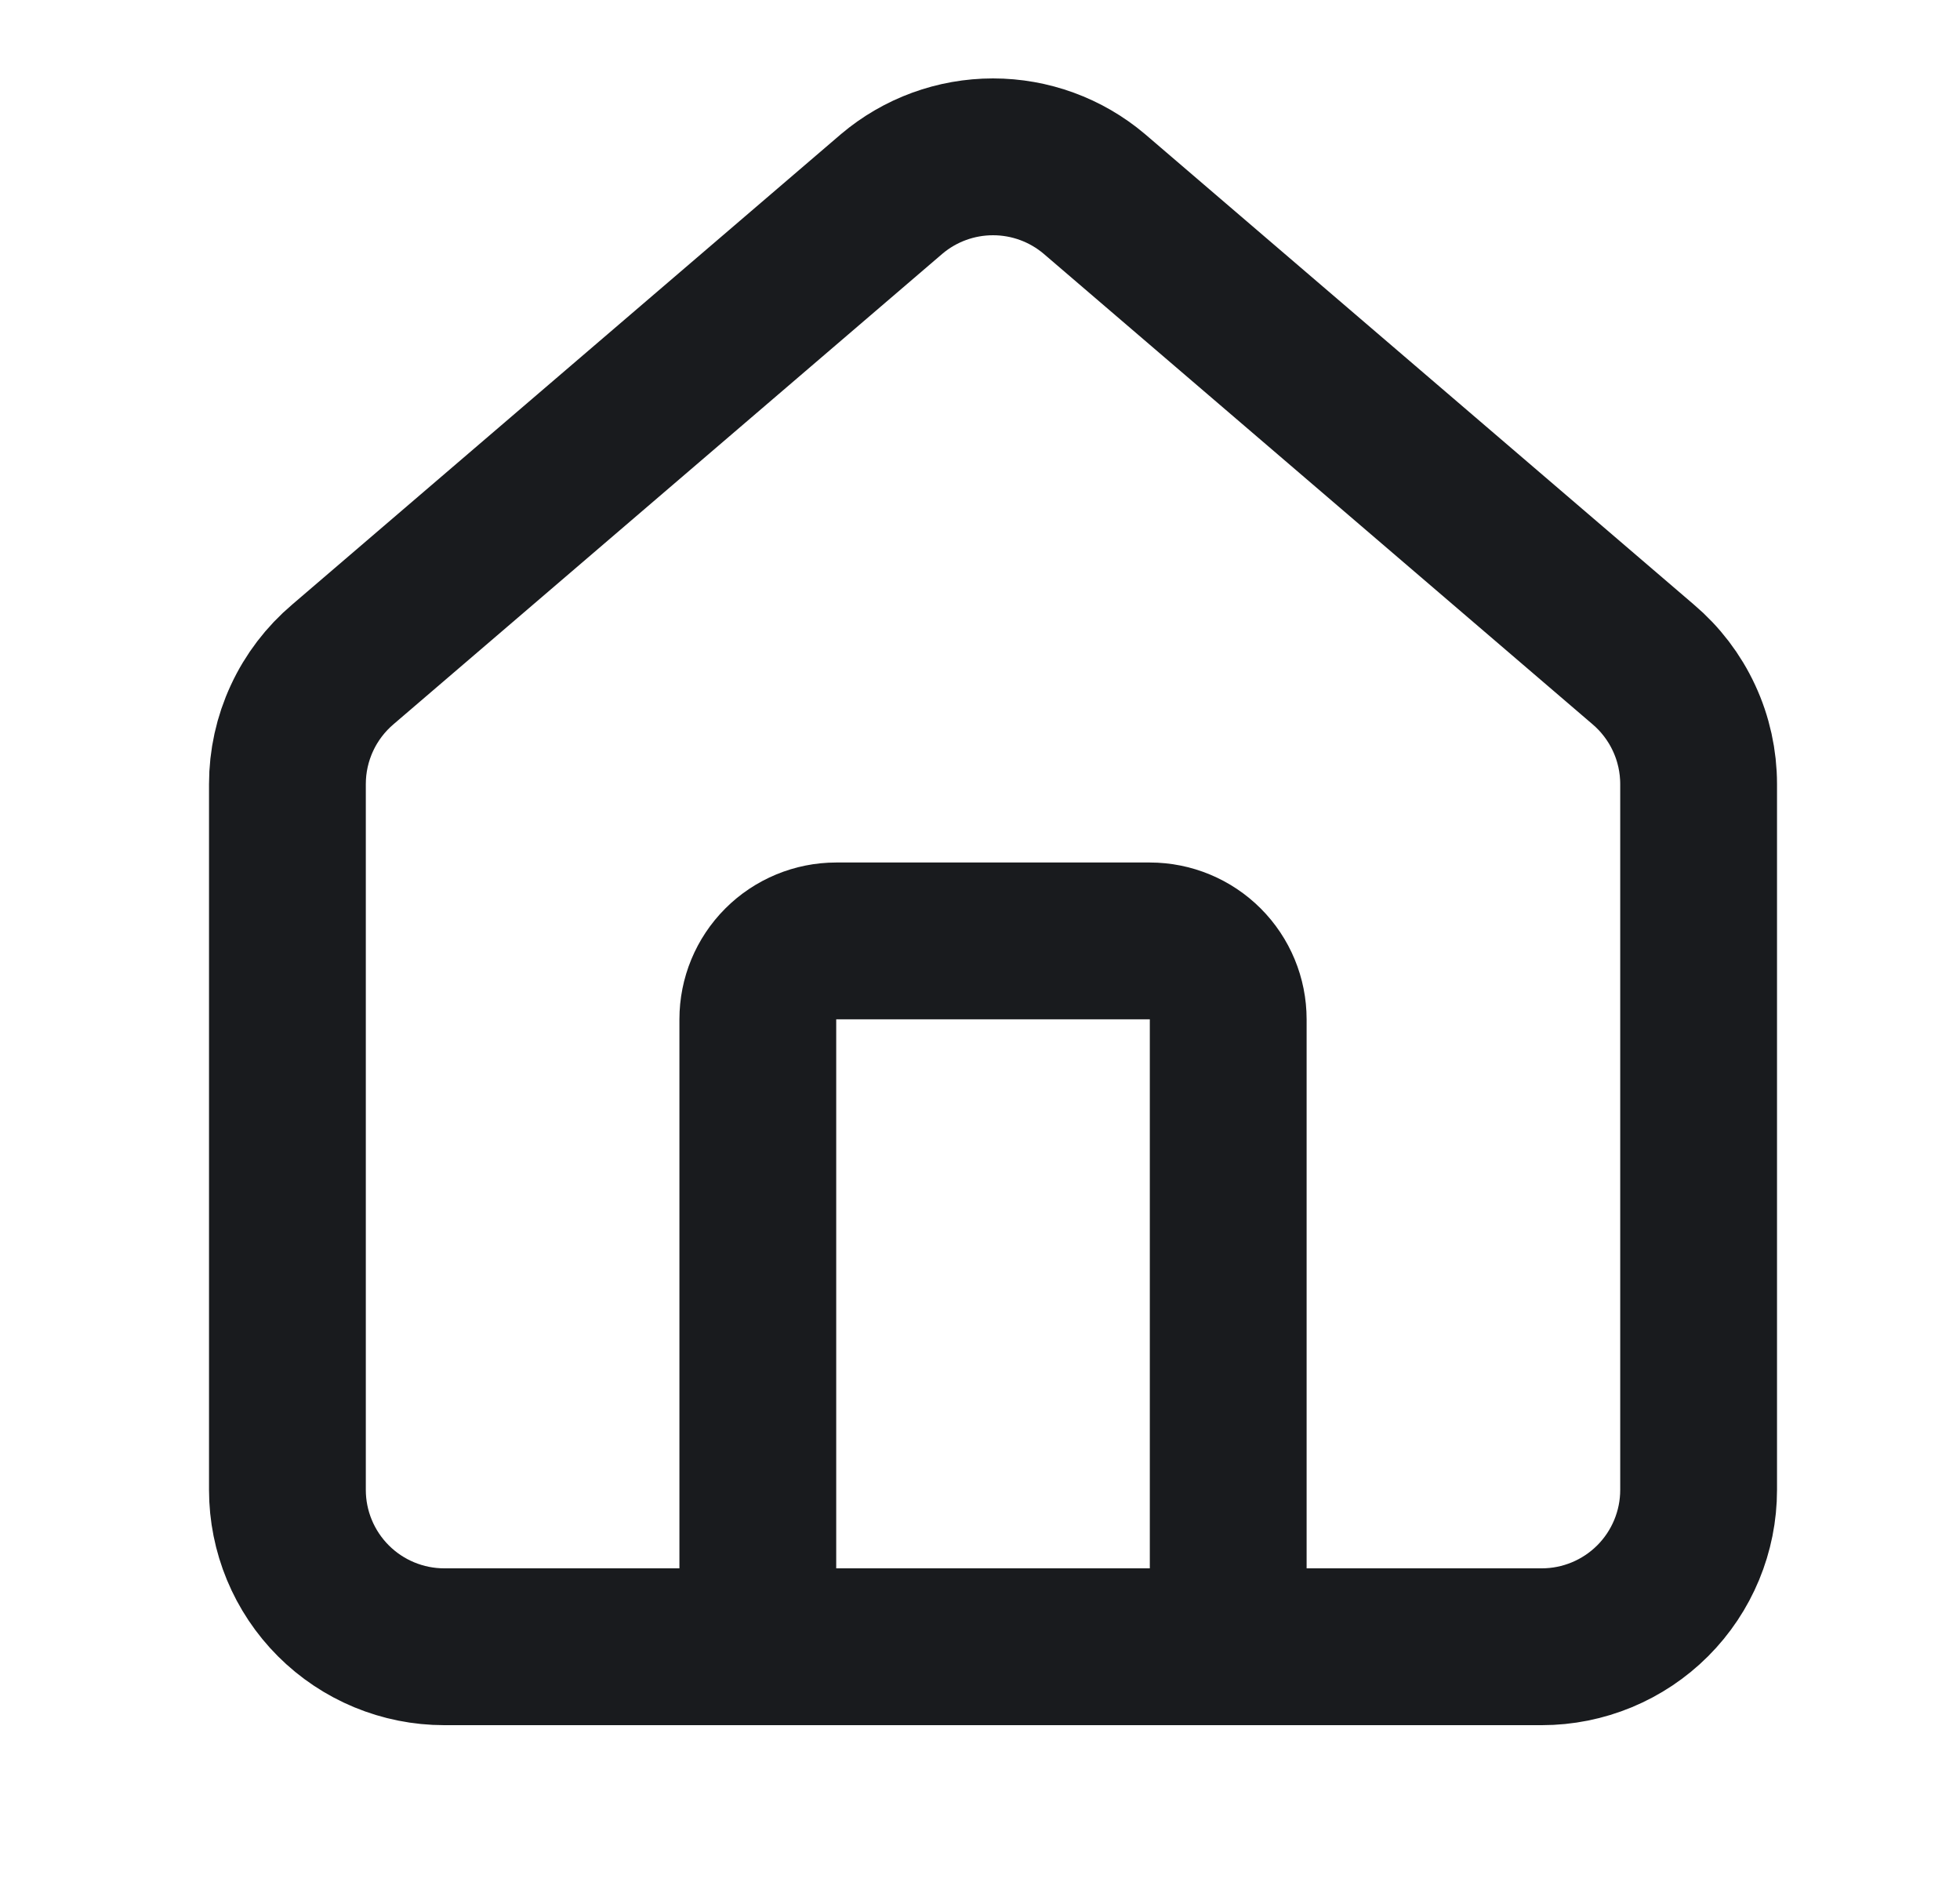
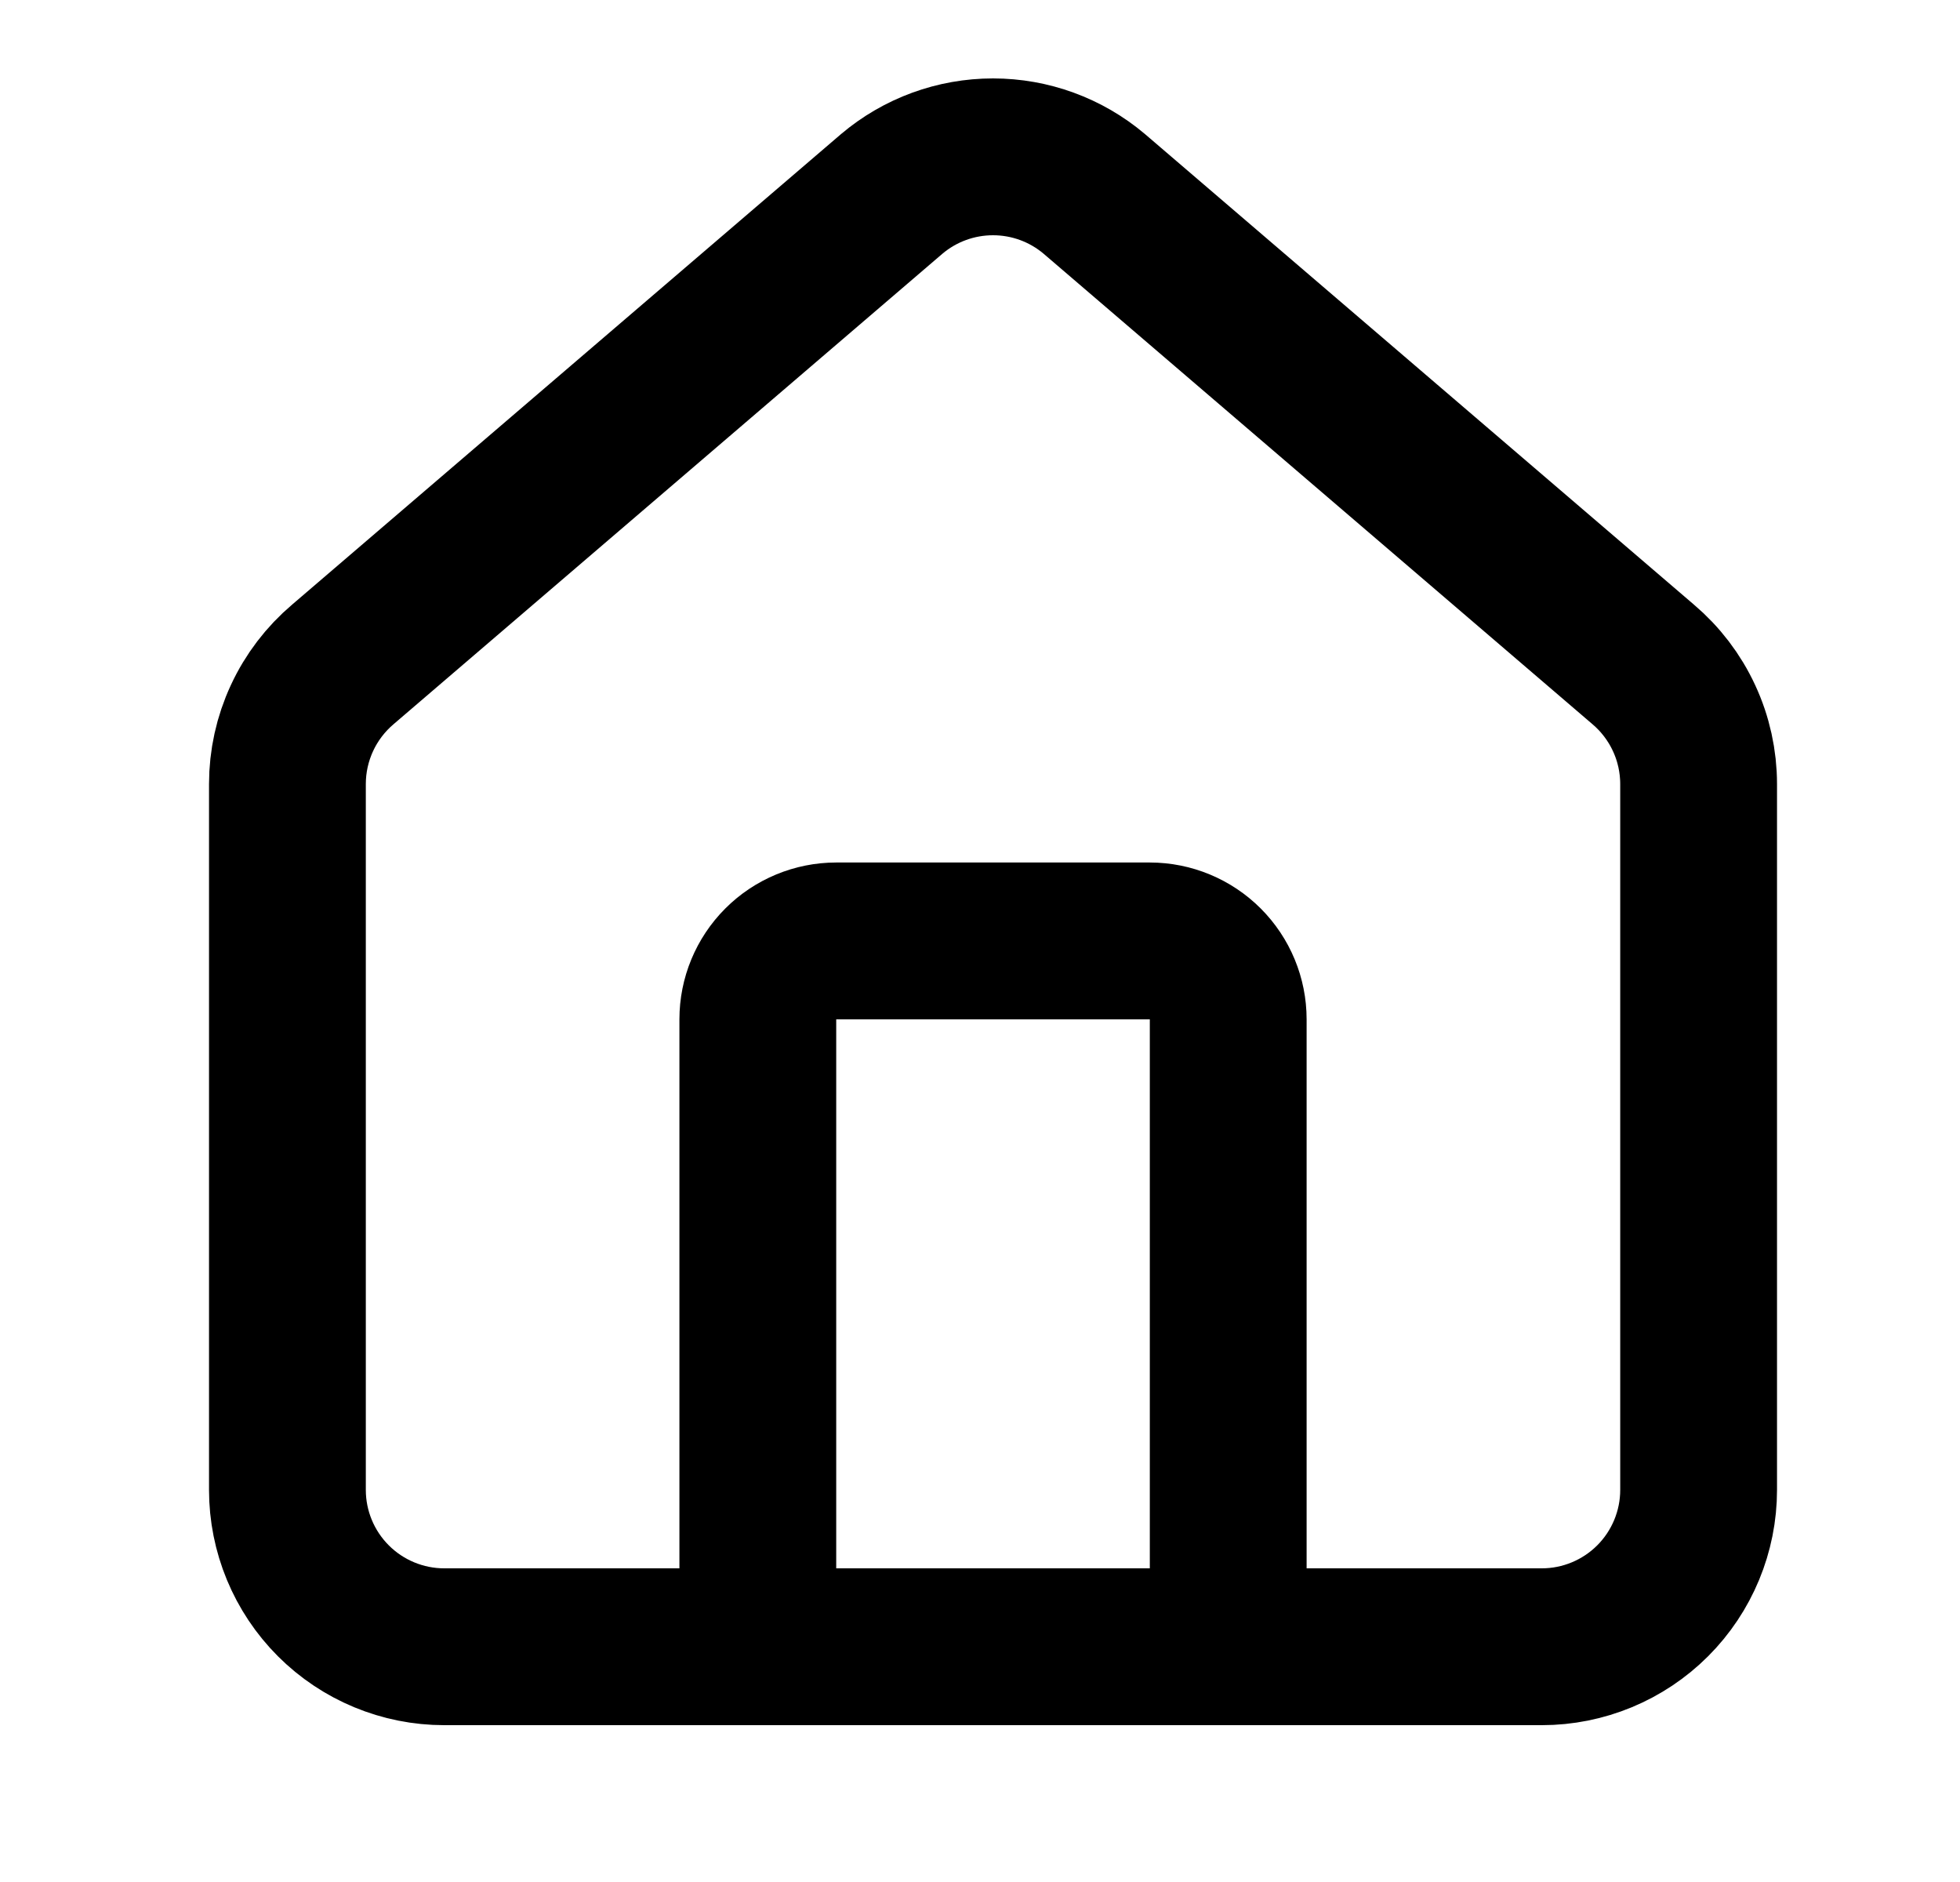
<svg xmlns="http://www.w3.org/2000/svg" width="25" height="24" viewBox="0 0 25 24" fill="none">
-   <path d="M15.666 21V12.999C15.666 12.734 15.561 12.48 15.373 12.292C15.186 12.105 14.931 11.999 14.666 11.999H10.666C10.401 11.999 10.146 12.105 9.959 12.292C9.771 12.48 9.666 12.734 9.666 12.999V21M3.666 9.999C3.666 9.709 3.729 9.421 3.852 9.157C3.974 8.893 4.153 8.659 4.375 8.471L11.375 2.472C11.736 2.167 12.193 2 12.666 2C13.139 2 13.596 2.167 13.957 2.472L20.957 8.471C21.179 8.659 21.358 8.893 21.48 9.157C21.603 9.421 21.666 9.709 21.666 9.999V19C21.666 19.53 21.455 20.039 21.08 20.414C20.705 20.789 20.196 21 19.666 21H5.666C5.136 21 4.627 20.789 4.252 20.414C3.877 20.039 3.666 19.53 3.666 19V9.999Z" stroke="#191B1E" stroke-width="2" stroke-linecap="round" stroke-linejoin="round" />
+   <path d="M15.666 21V12.999C15.666 12.734 15.561 12.48 15.373 12.292C15.186 12.105 14.931 11.999 14.666 11.999H10.666C10.401 11.999 10.146 12.105 9.959 12.292C9.771 12.48 9.666 12.734 9.666 12.999V21M3.666 9.999C3.666 9.709 3.729 9.421 3.852 9.157C3.974 8.893 4.153 8.659 4.375 8.471L11.375 2.472C11.736 2.167 12.193 2 12.666 2C13.139 2 13.596 2.167 13.957 2.472L20.957 8.471C21.179 8.659 21.358 8.893 21.48 9.157C21.603 9.421 21.666 9.709 21.666 9.999V19C21.666 19.53 21.455 20.039 21.08 20.414C20.705 20.789 20.196 21 19.666 21H5.666C5.136 21 4.627 20.789 4.252 20.414C3.877 20.039 3.666 19.53 3.666 19V9.999Z" stroke="currentColor" stroke-width="2" stroke-linecap="round" stroke-linejoin="round" />
</svg>
